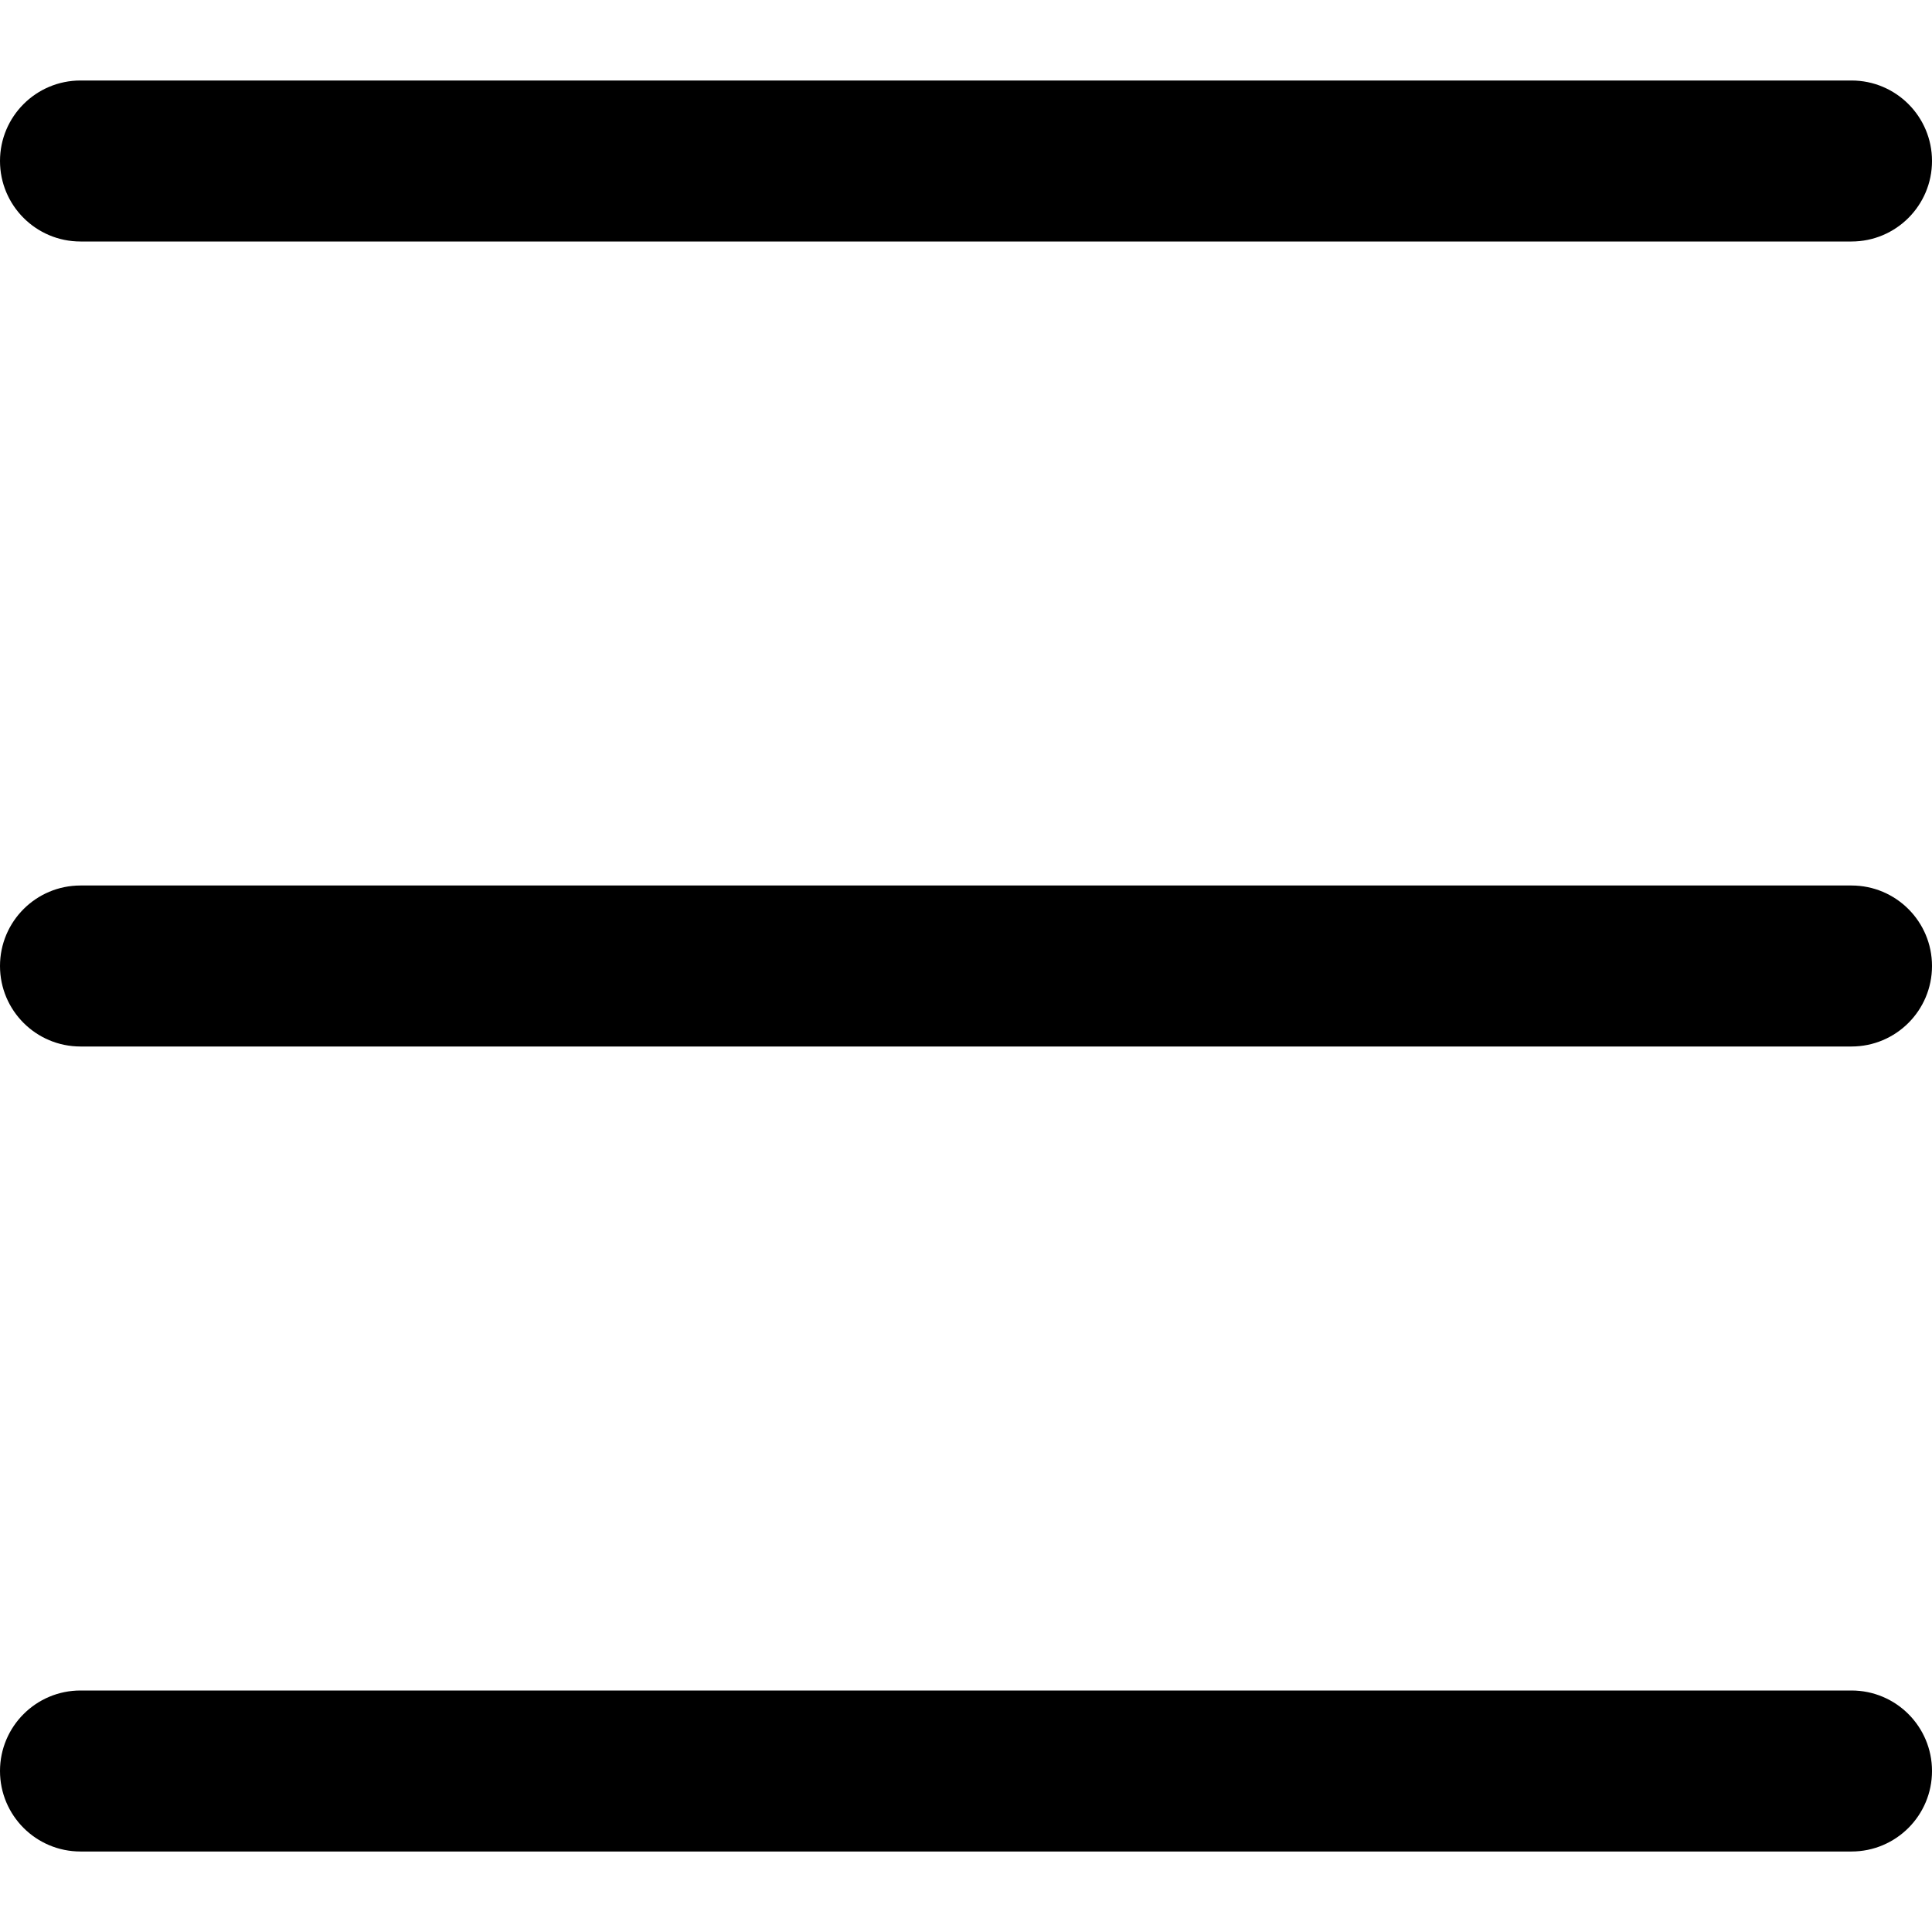
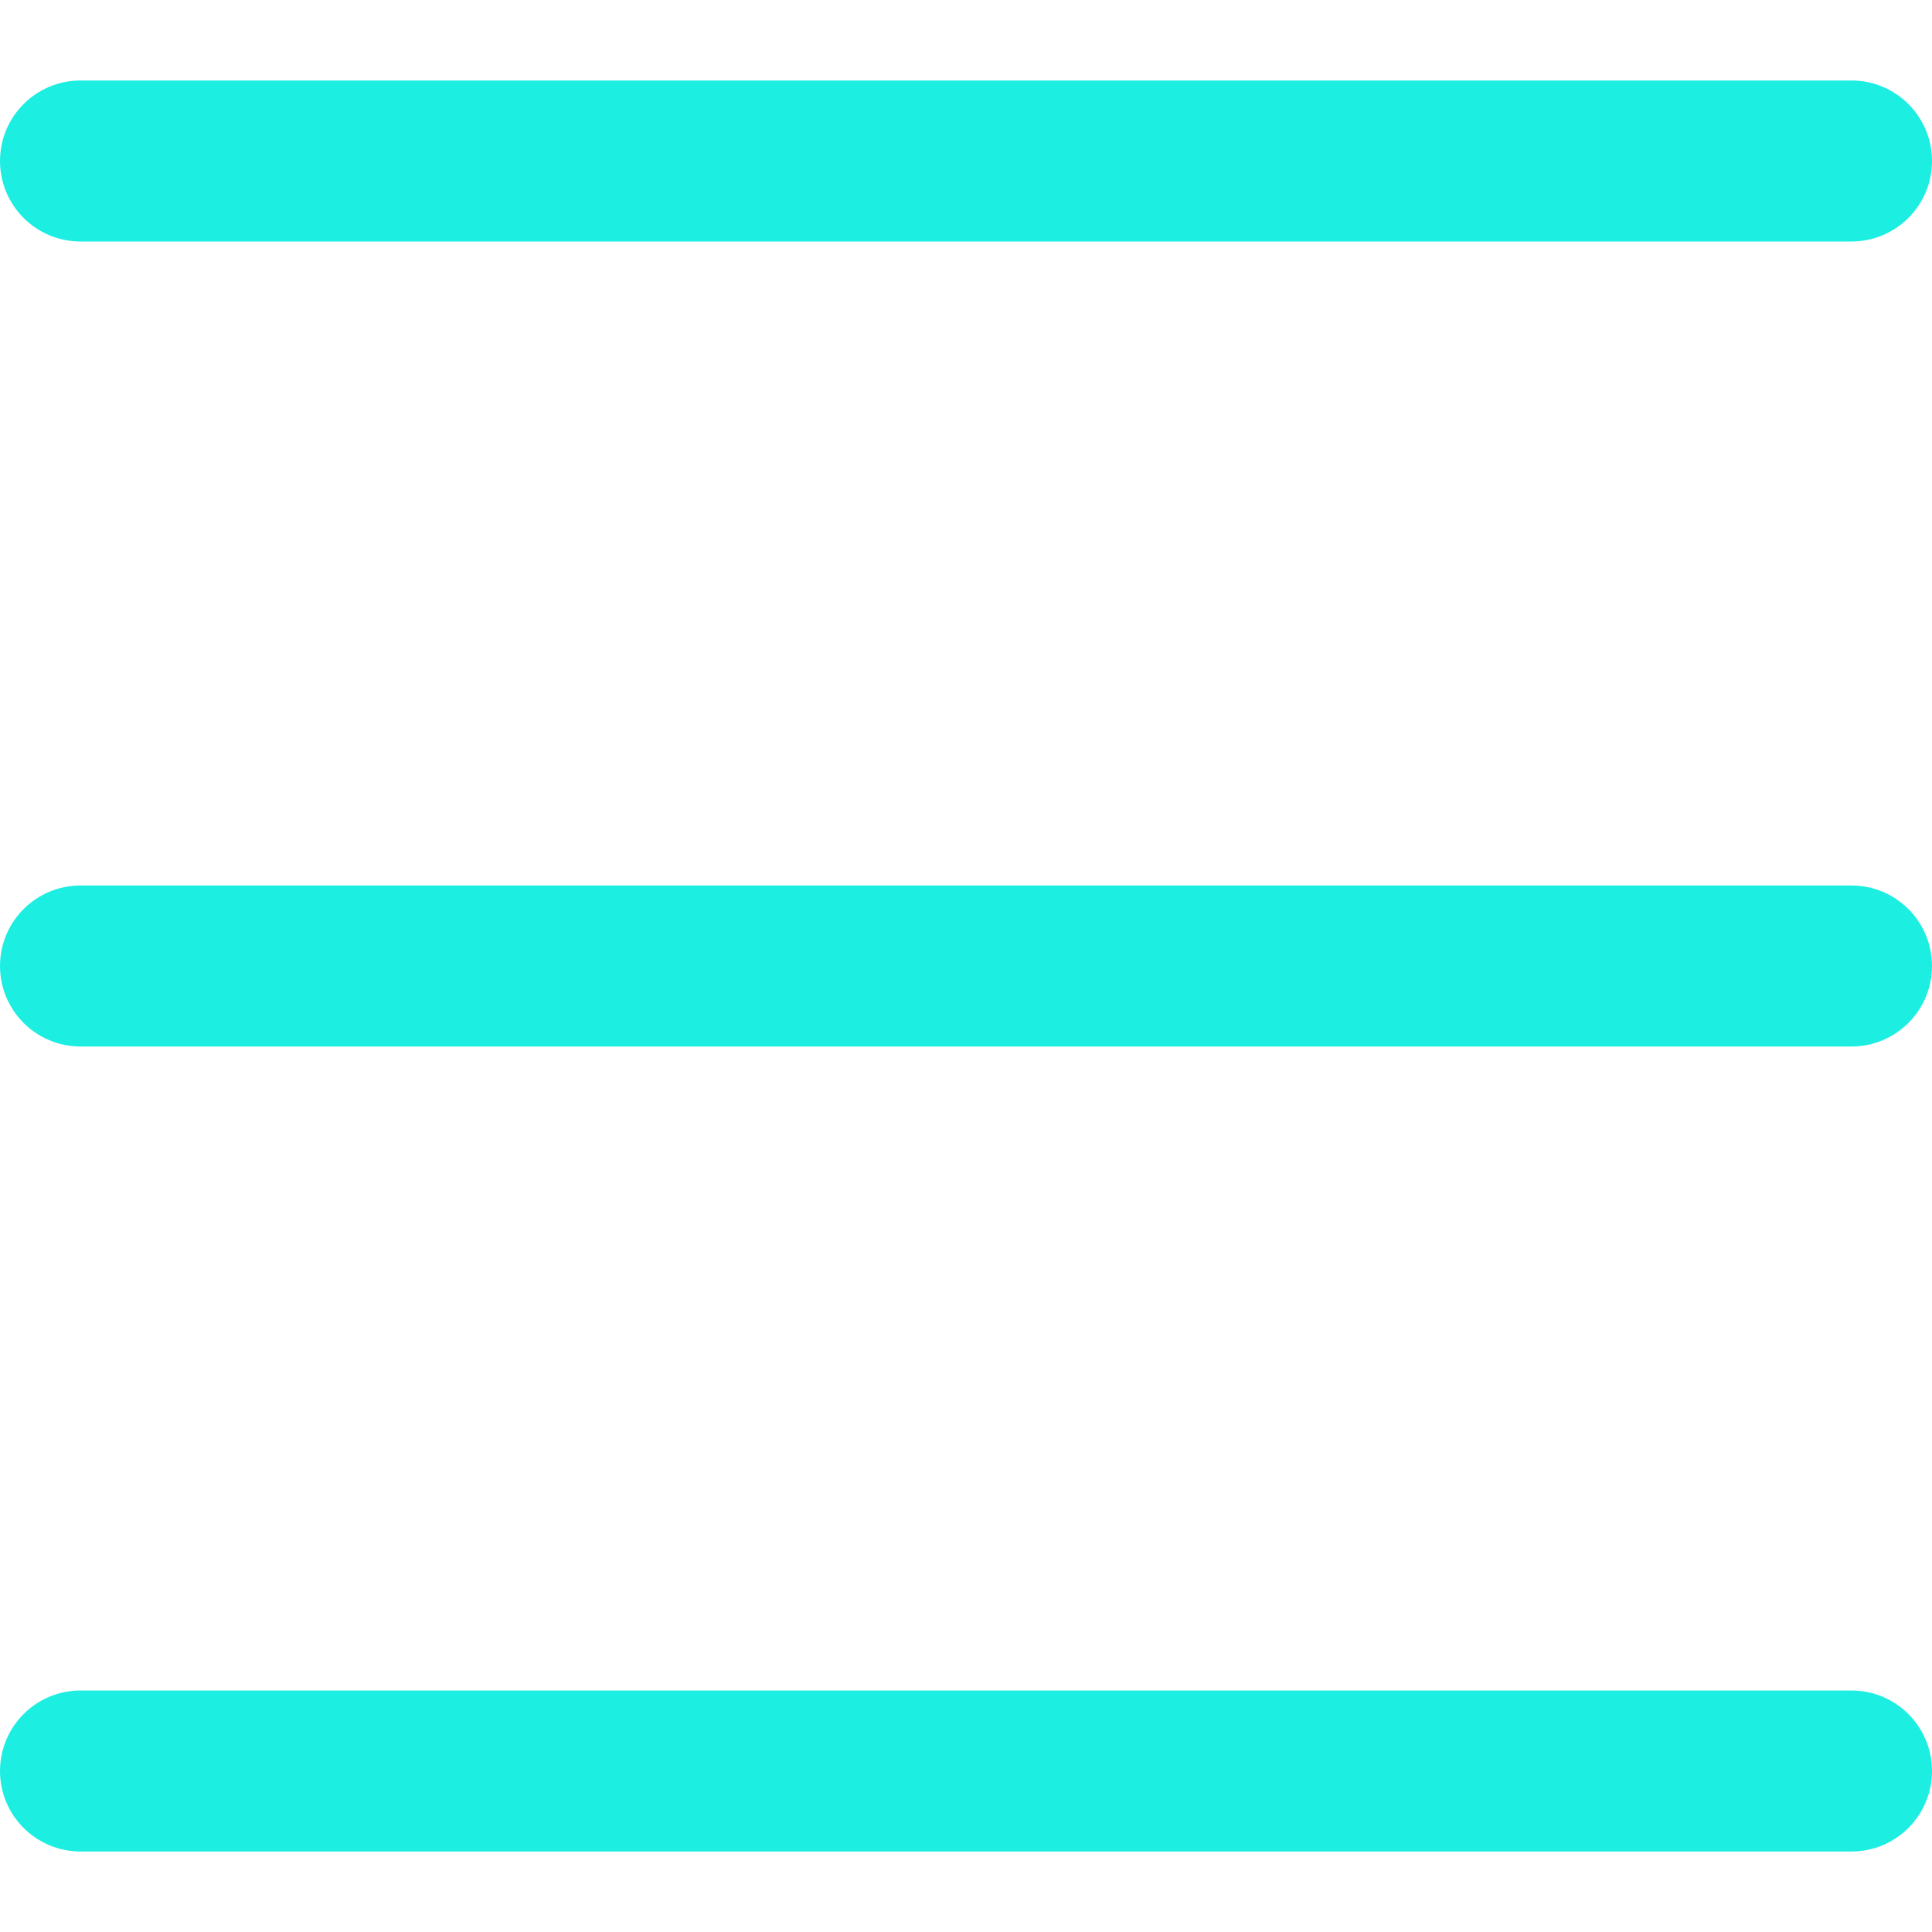
<svg xmlns="http://www.w3.org/2000/svg" data-v-903116ae="" width="12px" height="12px" version="1.1" x="0px" y="0px" viewBox="0 0 409.6 409.6" xml:space="preserve" class="hamburger-inner">
  <g data-v-903116ae="" class="top">
    <g data-v-903116ae="">
-       <path data-v-903116ae="" d="M392.533,17.067H17.067C7.641,17.067,0,24.708,0,34.133S7.641,51.2,17.067,51.2h375.467                               c9.426,0,17.067-7.641,17.067-17.067S401.959,17.067,392.533,17.067z" />
+       <path fill="#1deee2" data-v-903116ae="" d="M392.533,17.067H17.067C7.641,17.067,0,24.708,0,34.133S7.641,51.2,17.067,51.2h375.467                               c9.426,0,17.067-7.641,17.067-17.067S401.959,17.067,392.533,17.067z" />
    </g>
  </g>
  <g data-v-903116ae="" class="center">
    <g data-v-903116ae="">
-       <path data-v-903116ae="" d="M392.533,187.733H17.067C7.641,187.733,0,195.374,0,204.8s7.641,17.067,17.067,17.067h375.467                               c9.426,0,17.067-7.641,17.067-17.067S401.959,187.733,392.533,187.733z" />
+       <path fill="#1deee2" data-v-903116ae="" d="M392.533,187.733H17.067C7.641,187.733,0,195.374,0,204.8s7.641,17.067,17.067,17.067h375.467                               c9.426,0,17.067-7.641,17.067-17.067S401.959,187.733,392.533,187.733z" />
    </g>
  </g>
  <g data-v-903116ae="" class="bottom">
    <g data-v-903116ae="" class="wrap">
-       <path data-v-903116ae="" d="M392.533,358.4H17.067C7.641,358.4,0,366.041,0,375.467s7.641,17.067,17.067,17.067h375.467                               c9.426,0,17.067-7.641,17.067-17.067S401.959,358.4,392.533,358.4z" />
+       <path fill="#1deee2" data-v-903116ae="" d="M392.533,358.4H17.067C7.641,358.4,0,366.041,0,375.467s7.641,17.067,17.067,17.067h375.467                               c9.426,0,17.067-7.641,17.067-17.067S401.959,358.4,392.533,358.4z" />
    </g>
  </g>
</svg>
